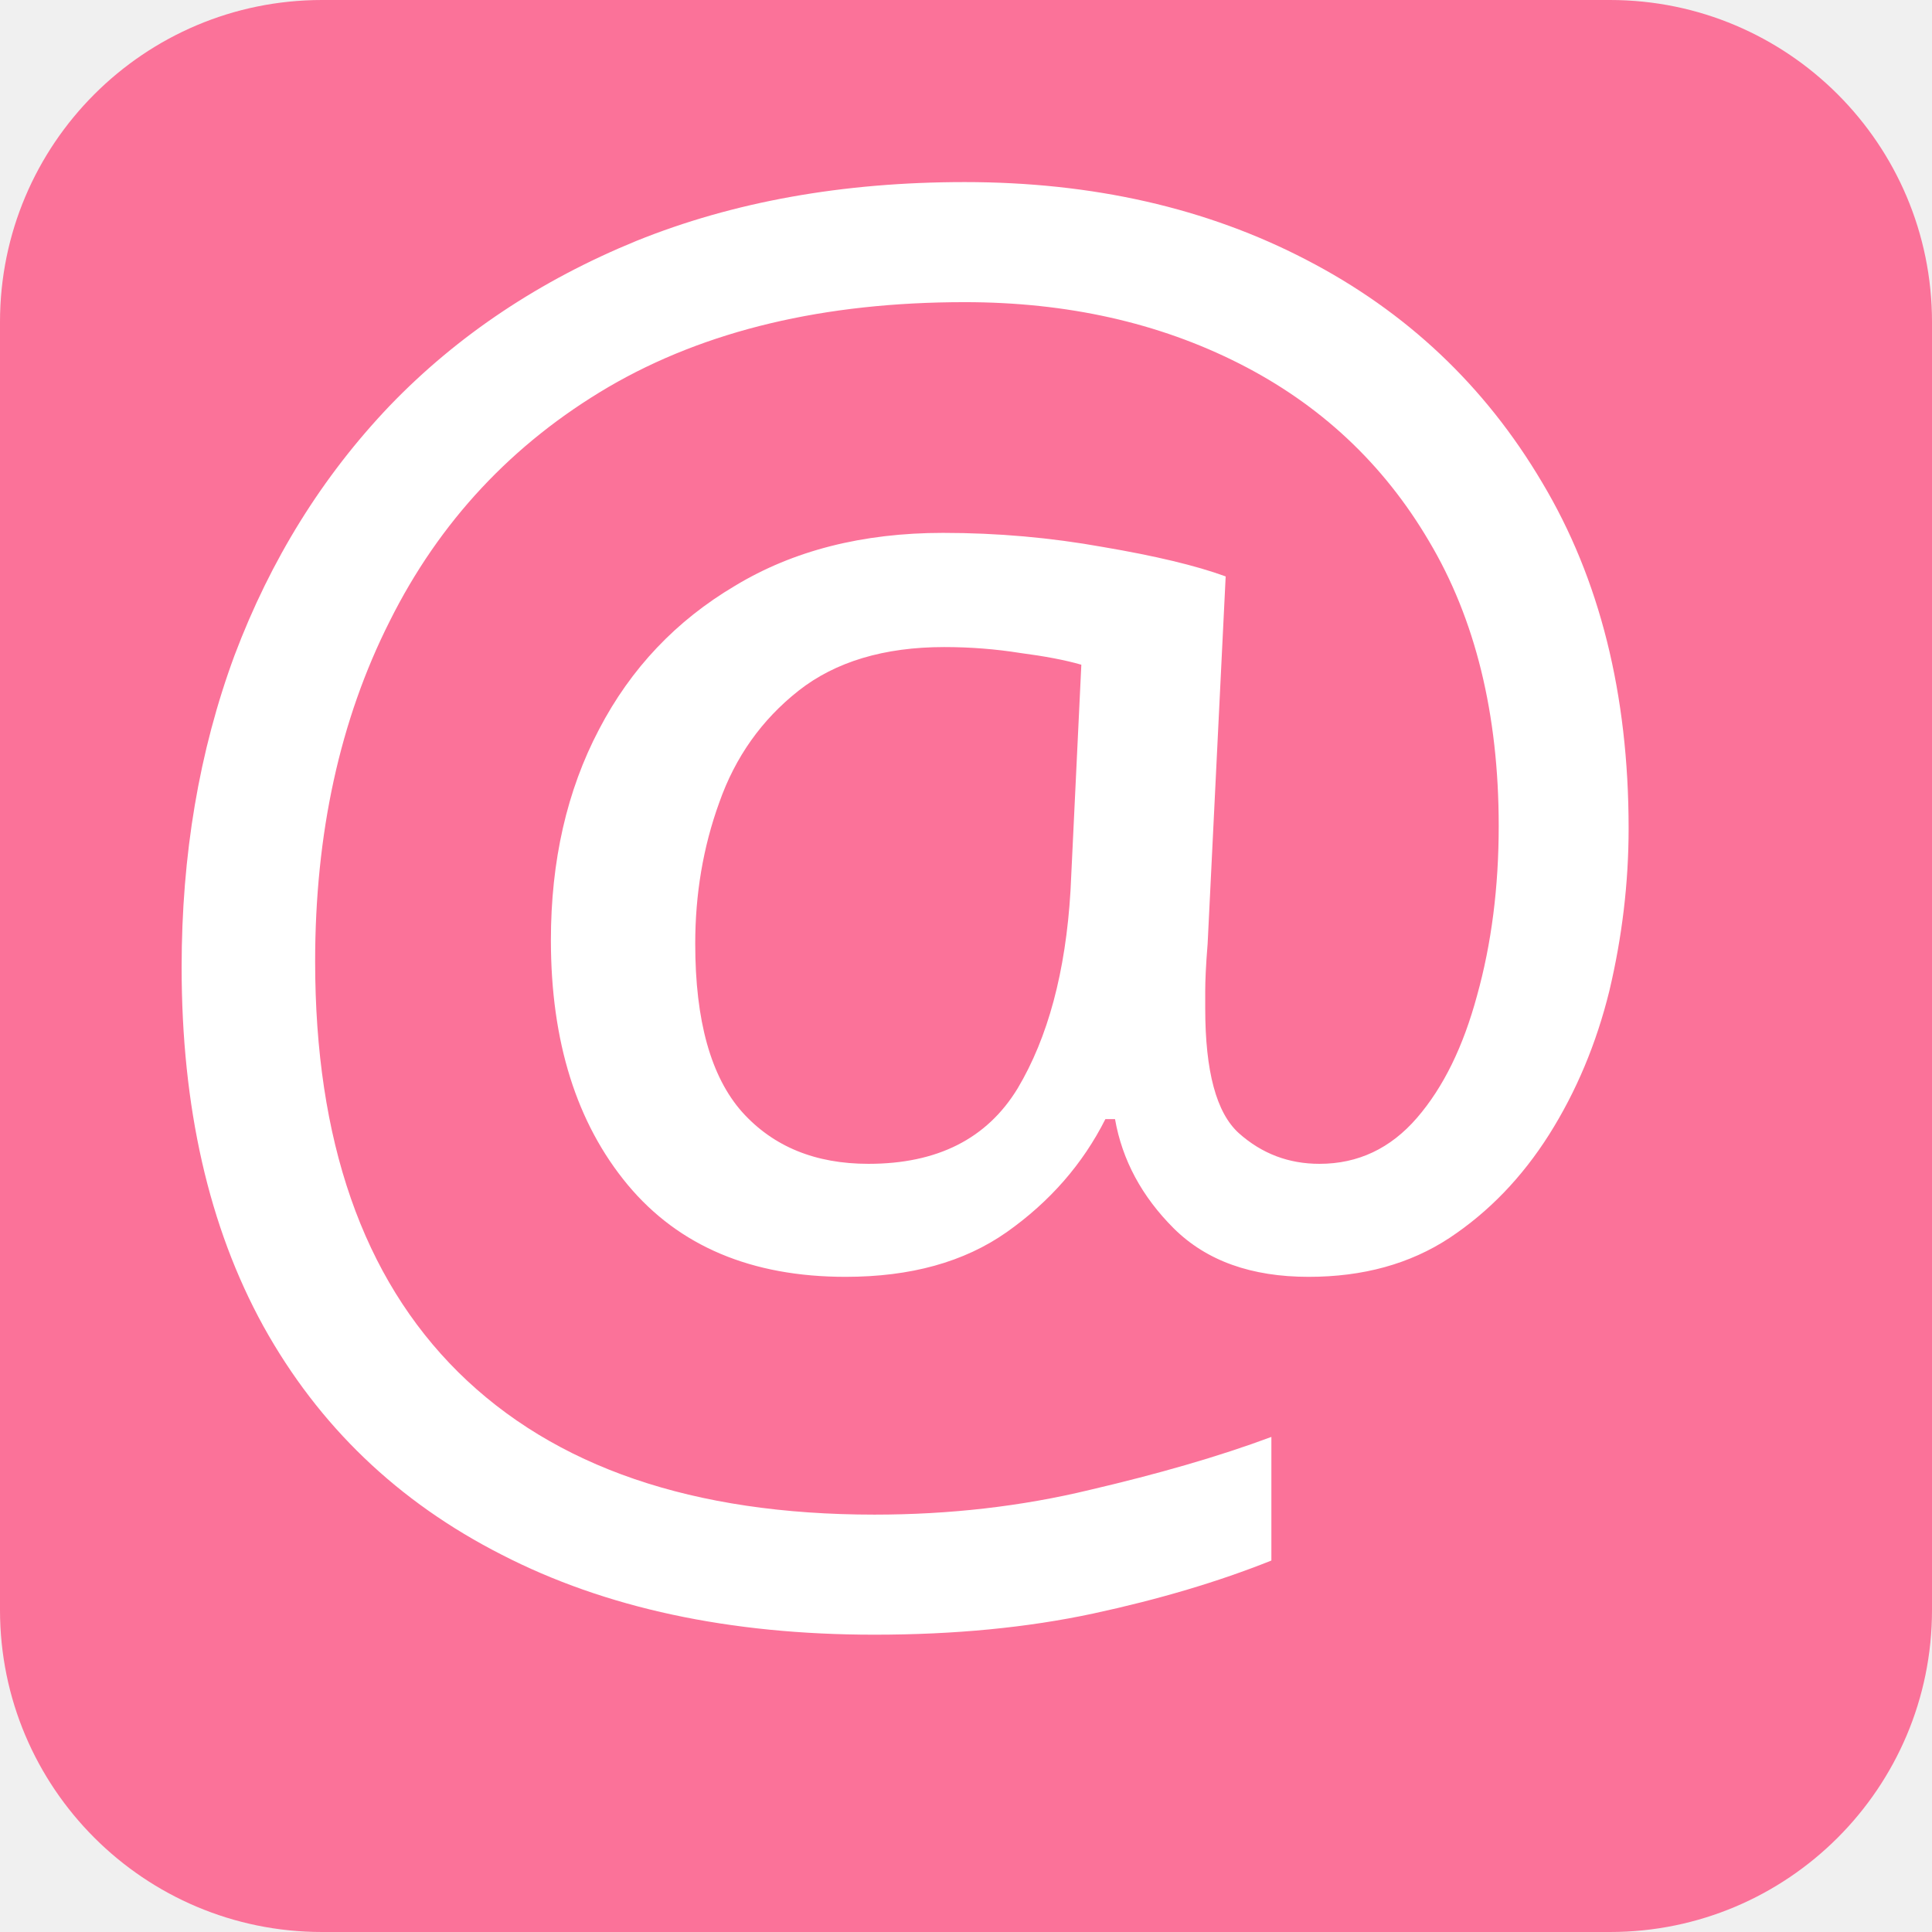
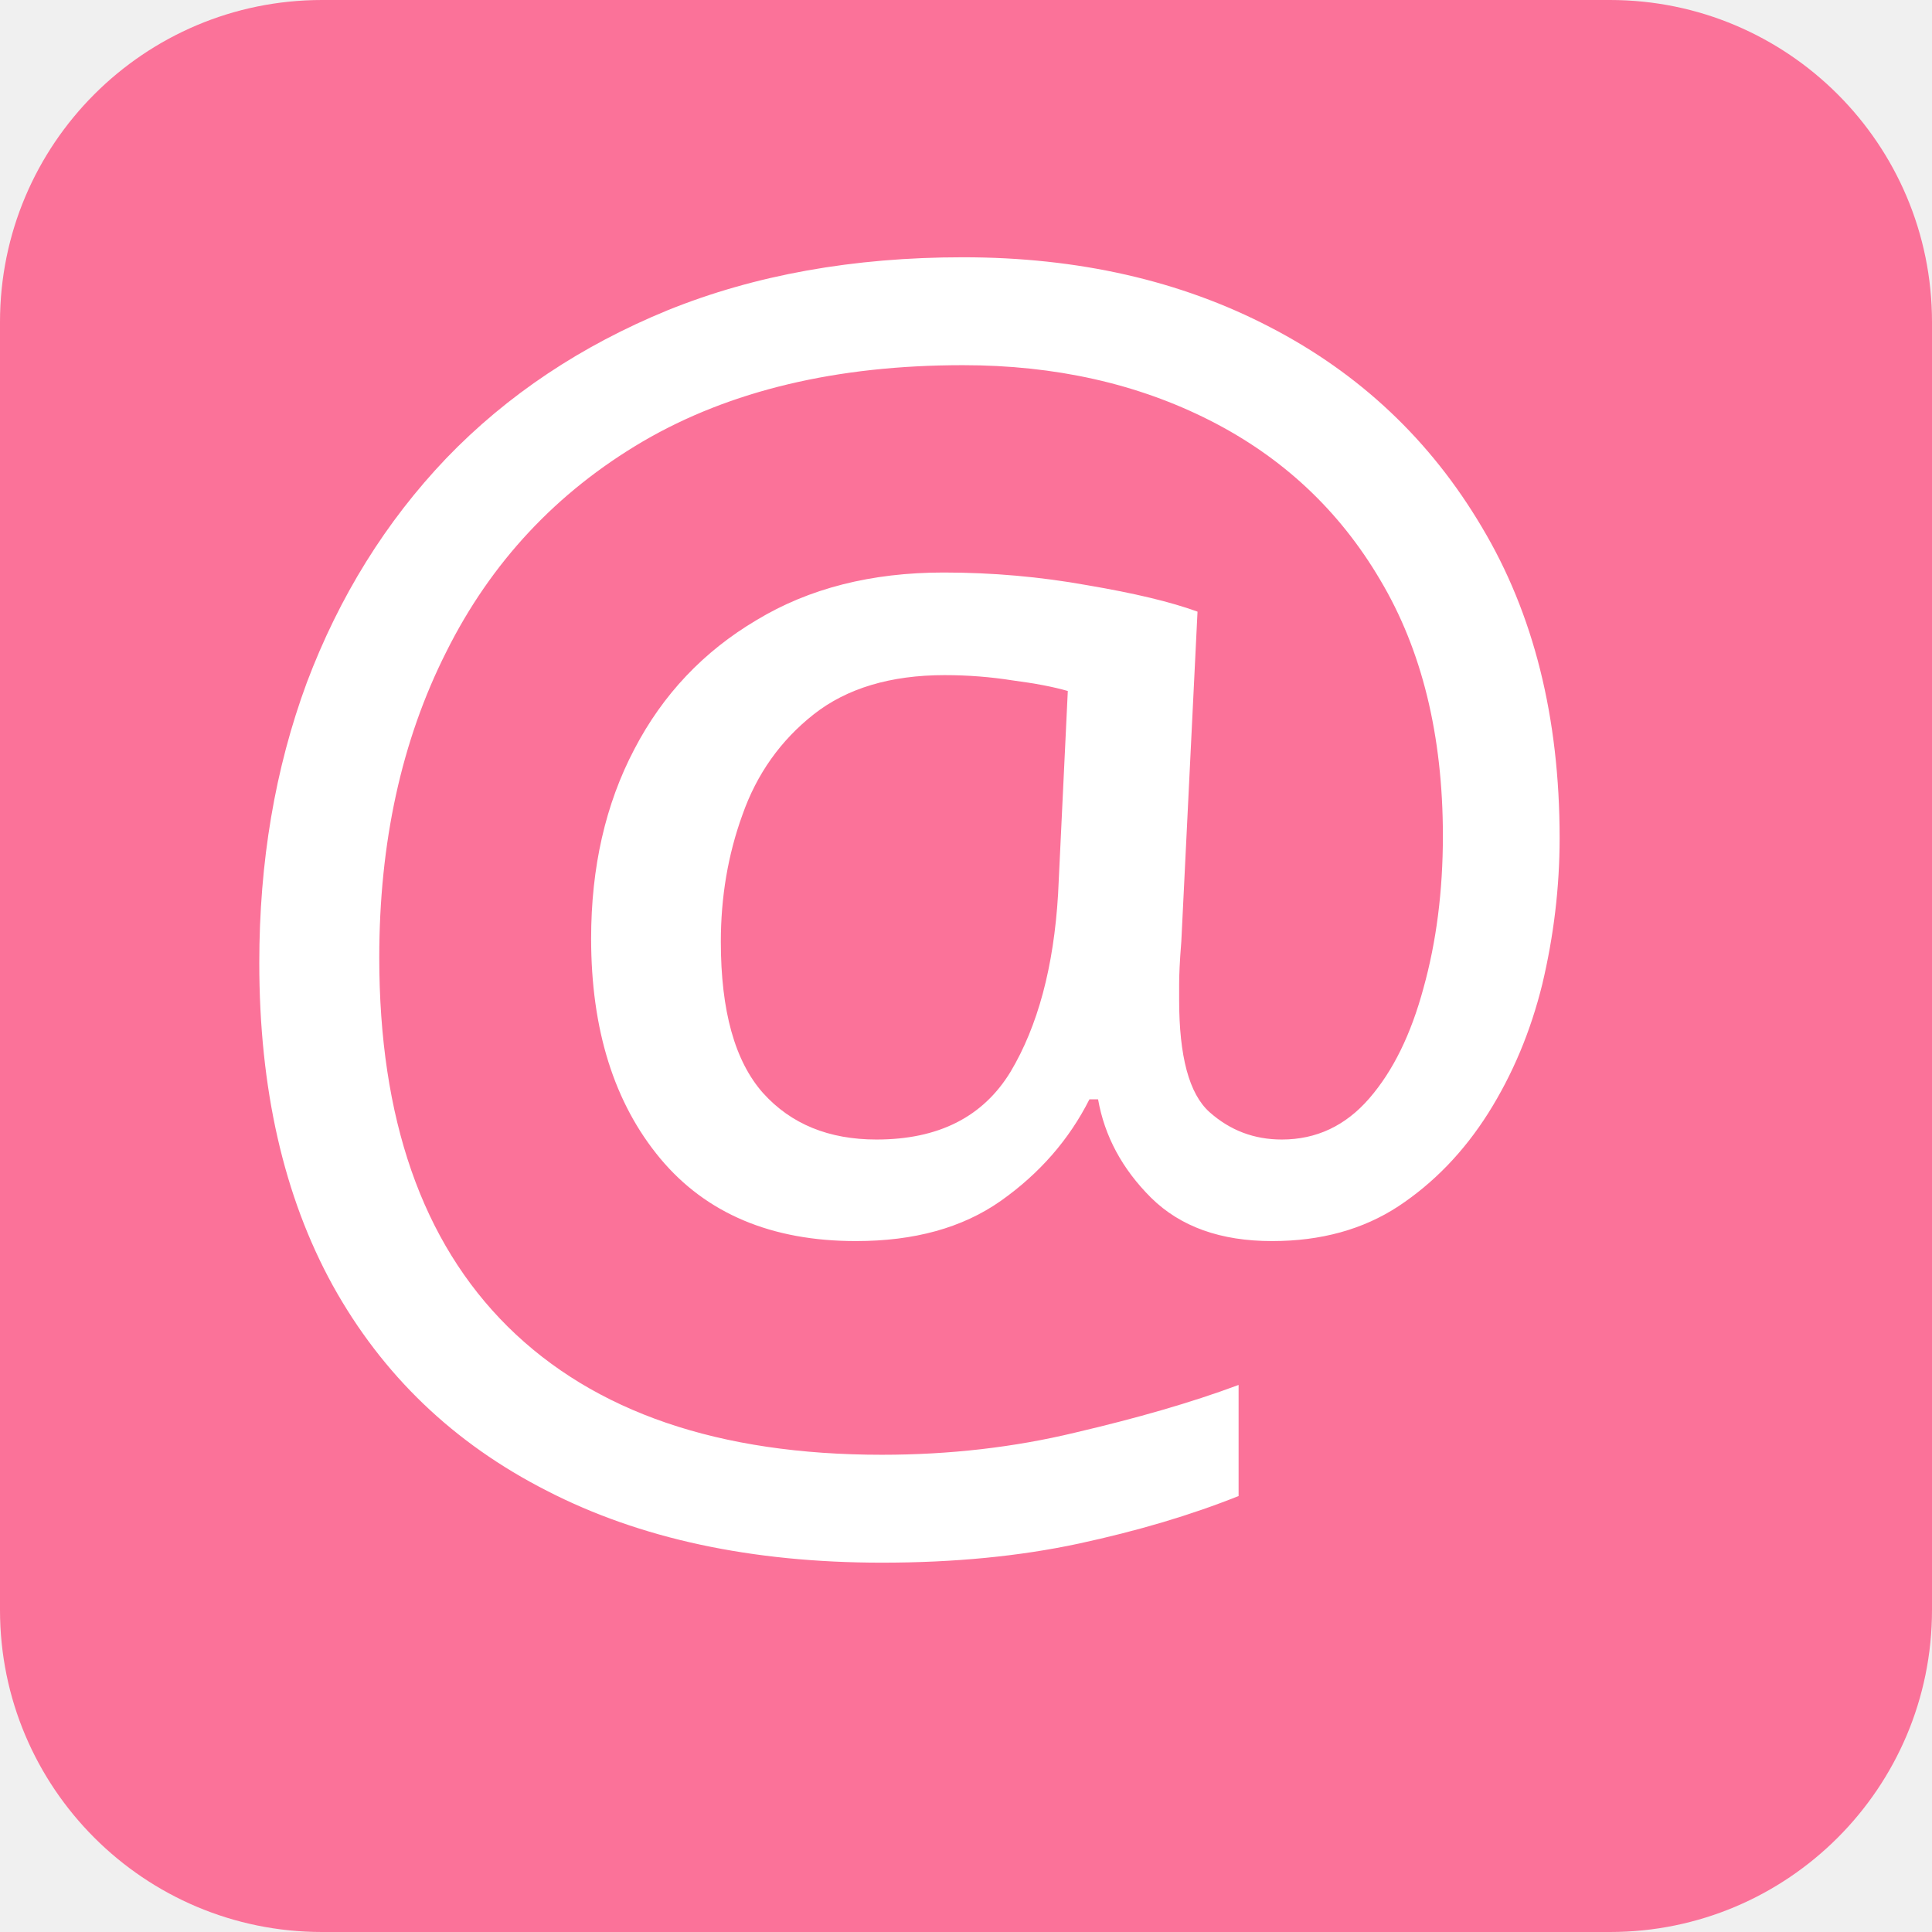
<svg xmlns="http://www.w3.org/2000/svg" width="24" height="24">
  <g>
    <rect rx="4" id="svg_3" height="24" width="24" y="0" x="0" stroke-width="0" stroke="#000" fill="#fb7299" />
-     <text transform="matrix(0.956276 0 0 0.935873 -0.358554 0.510815)" stroke="#000" xml:space="preserve" text-anchor="start" font-family="Noto Sans JP" font-size="24" id="svg_2" y="19.01" x="1.344" stroke-width="0" fill="#ffffff">@</text>
+     <text transform="matrix(0.859363 0 0 0.841028 2.71065 3.88585)" stroke="#000" xml:space="preserve" text-anchor="start" font-family="Noto Sans JP" font-size="24" id="svg_2" y="16.319" x="-0.796" stroke-width="0" fill="#ffffff">@</text>
  </g>
</svg>
